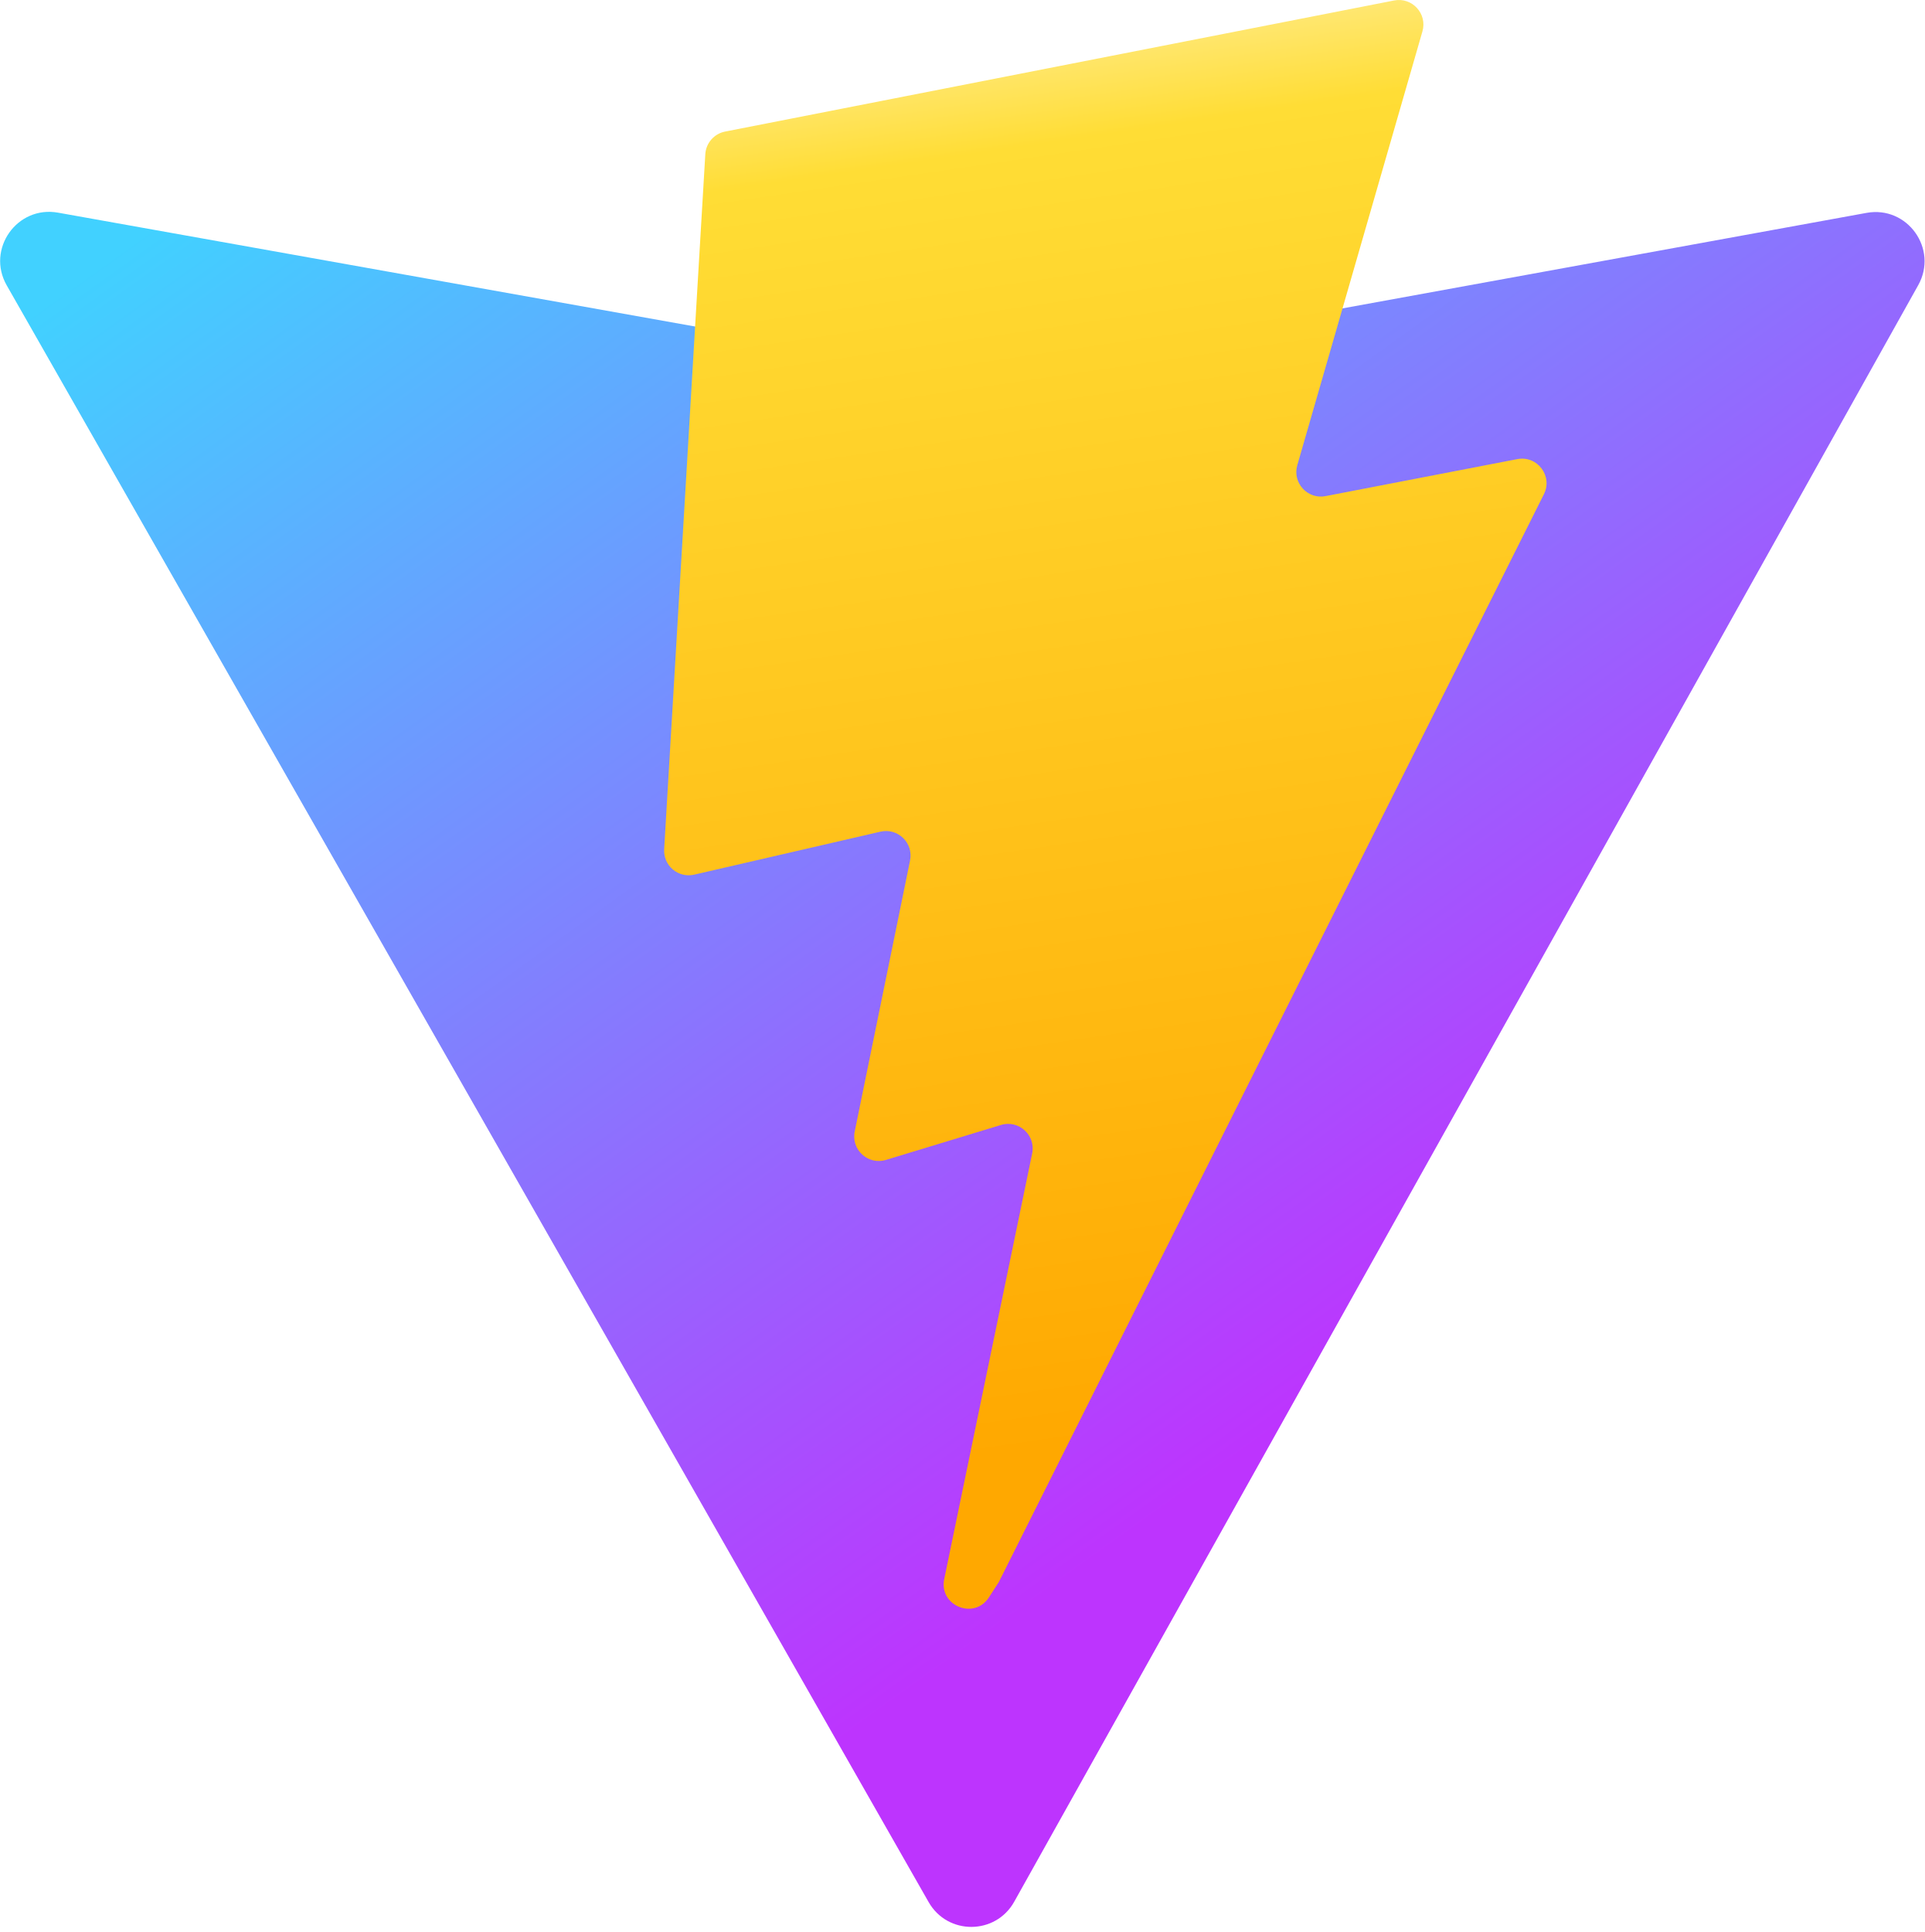
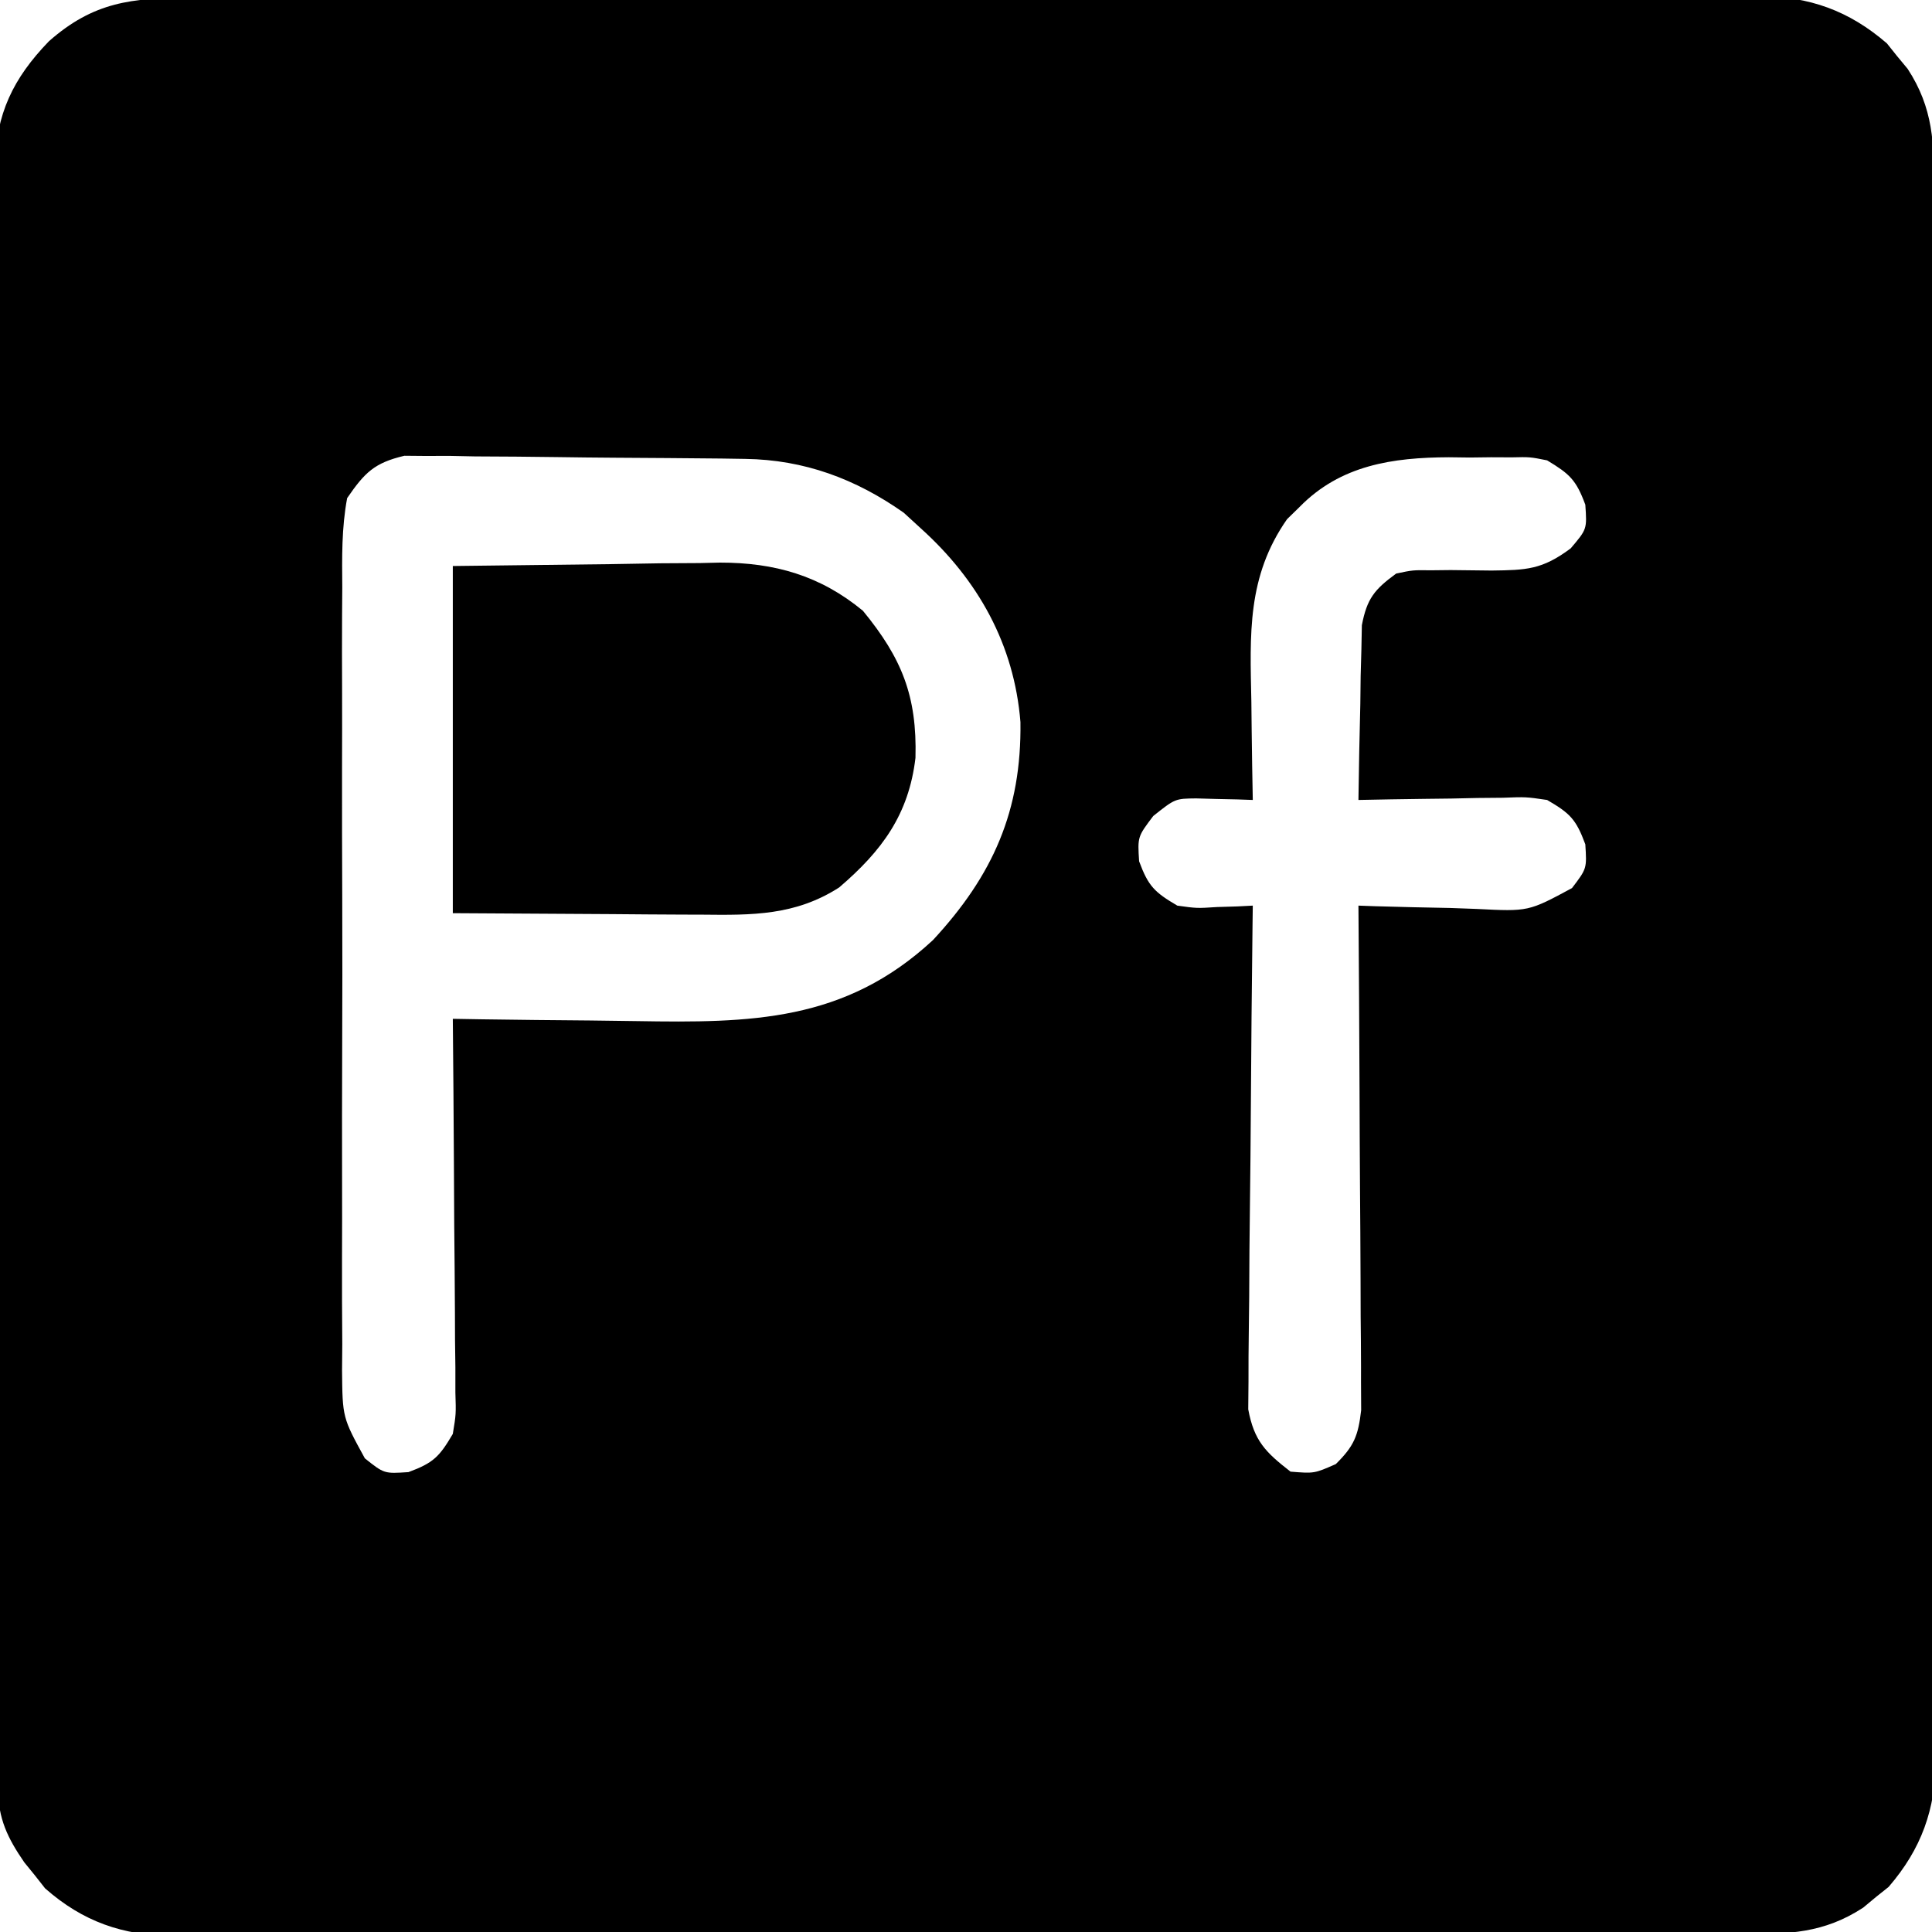
- <svg xmlns="http://www.w3.org/2000/svg" aria-hidden="true" role="img" class="iconify iconify--logos" width="31.88" height="32" preserveAspectRatio="xMidYMid meet" viewBox="0 0 256 257">
-   <defs>
-     <linearGradient id="IconifyId1813088fe1fbc01fb466" x1="-.828%" x2="57.636%" y1="7.652%" y2="78.411%">
-       <stop offset="0%" stop-color="#41D1FF" />
-       <stop offset="100%" stop-color="#BD34FE" />
-     </linearGradient>
-     <linearGradient id="IconifyId1813088fe1fbc01fb467" x1="43.376%" x2="50.316%" y1="2.242%" y2="89.03%">
-       <stop offset="0%" stop-color="#FFEA83" />
-       <stop offset="8.333%" stop-color="#FFDD35" />
-       <stop offset="100%" stop-color="#FFA800" />
-     </linearGradient>
-   </defs>
-   <path fill="url(#IconifyId1813088fe1fbc01fb466)" d="M255.153 37.938L134.897 252.976c-2.483 4.44-8.862 4.466-11.382.048L.875 37.958c-2.746-4.814 1.371-10.646 6.827-9.67l120.385 21.517a6.537 6.537 0 0 0 2.322-.004l117.867-21.483c5.438-.991 9.574 4.796 6.877 9.62Z" />
-   <path fill="url(#IconifyId1813088fe1fbc01fb467)" d="M185.432.063L96.44 17.501a3.268 3.268 0 0 0-2.634 3.014l-5.474 92.456a3.268 3.268 0 0 0 3.997 3.378l24.777-5.718c2.318-.535 4.413 1.507 3.936 3.838l-7.361 36.047c-.495 2.426 1.782 4.5 4.151 3.78l15.304-4.649c2.372-.72 4.652 1.36 4.15 3.788l-11.698 56.621c-.732 3.542 3.979 5.473 5.943 2.437l1.313-2.028l72.516-144.72c1.215-2.423-.88-5.186-3.54-4.672l-25.505 4.922c-2.396.462-4.435-1.77-3.759-4.114l16.646-57.705c.677-2.35-1.37-4.583-3.769-4.113Z" />
+ <svg xmlns="http://www.w3.org/2000/svg" version="1.1" width="256" height="256">
+   <path d="M0 0 C1.37 -0.007 1.37 -0.007 2.768 -0.014 C5.829 -0.026 8.89 -0.025 11.952 -0.023 C14.146 -0.029 16.341 -0.036 18.536 -0.043 C24.499 -0.061 30.461 -0.066 36.424 -0.067 C41.402 -0.069 46.38 -0.076 51.357 -0.083 C62.43 -0.099 73.504 -0.105 84.577 -0.103 C85.241 -0.103 85.905 -0.103 86.59 -0.103 C87.254 -0.103 87.919 -0.103 88.605 -0.103 C99.379 -0.102 110.153 -0.121 120.927 -0.149 C131.996 -0.178 143.066 -0.192 154.136 -0.19 C160.348 -0.19 166.56 -0.195 172.772 -0.217 C178.615 -0.236 184.458 -0.236 190.301 -0.222 C192.444 -0.22 194.587 -0.224 196.73 -0.236 C199.659 -0.252 202.587 -0.242 205.516 -0.227 C206.361 -0.237 207.206 -0.248 208.077 -0.258 C214.708 -0.181 219.915 1.649 224.972 6.014 C225.641 6.851 225.641 6.851 226.324 7.705 C227.016 8.538 227.016 8.538 227.722 9.389 C231.132 14.612 231.238 19.27 231.216 25.319 C231.221 26.232 231.225 27.145 231.23 28.086 C231.242 31.148 231.241 34.209 231.239 37.271 C231.245 39.465 231.252 41.66 231.26 43.854 C231.277 49.817 231.282 55.78 231.283 61.743 C231.285 66.721 231.292 71.698 231.3 76.676 C231.315 87.749 231.321 98.822 231.32 109.896 C231.319 110.56 231.319 111.224 231.319 111.908 C231.319 112.573 231.319 113.238 231.319 113.923 C231.318 124.697 231.337 135.471 231.366 146.245 C231.394 157.315 231.408 168.385 231.406 179.455 C231.406 185.667 231.412 191.879 231.433 198.091 C231.452 203.934 231.452 209.777 231.438 215.62 C231.436 217.763 231.44 219.906 231.452 222.049 C231.468 224.978 231.459 227.906 231.443 230.835 C231.453 231.68 231.464 232.525 231.474 233.395 C231.397 240.027 229.567 245.234 225.203 250.291 C224.644 250.737 224.086 251.183 223.511 251.642 C222.956 252.104 222.4 252.565 221.828 253.041 C216.604 256.451 211.946 256.557 205.897 256.535 C204.527 256.542 204.527 256.542 203.13 256.549 C200.068 256.561 197.007 256.56 193.945 256.558 C191.751 256.564 189.556 256.571 187.362 256.578 C181.399 256.596 175.436 256.601 169.473 256.602 C164.495 256.604 159.518 256.611 154.54 256.618 C143.467 256.634 132.394 256.64 121.32 256.638 C120.656 256.638 119.992 256.638 119.308 256.638 C118.643 256.638 117.978 256.638 117.293 256.638 C106.519 256.637 95.745 256.656 84.971 256.684 C73.901 256.713 62.831 256.726 51.761 256.725 C45.549 256.725 39.338 256.73 33.126 256.751 C27.282 256.771 21.439 256.771 15.596 256.756 C13.453 256.754 11.31 256.759 9.167 256.771 C6.238 256.787 3.31 256.777 0.381 256.762 C-0.464 256.772 -1.309 256.782 -2.179 256.793 C-8.808 256.716 -14.056 254.904 -19.075 250.486 C-19.521 249.919 -19.967 249.352 -20.426 248.767 C-20.888 248.2 -21.349 247.633 -21.825 247.049 C-24.057 243.807 -25.3 241.238 -25.311 237.268 C-25.318 236.478 -25.326 235.687 -25.333 234.873 C-25.33 234.011 -25.328 233.149 -25.326 232.26 C-25.331 231.34 -25.336 230.419 -25.341 229.471 C-25.356 226.378 -25.357 223.286 -25.358 220.194 C-25.365 217.98 -25.374 215.766 -25.383 213.552 C-25.405 207.531 -25.414 201.51 -25.419 195.489 C-25.422 191.728 -25.429 187.967 -25.436 184.206 C-25.455 173.789 -25.472 163.371 -25.475 152.953 C-25.475 152.287 -25.475 151.62 -25.475 150.933 C-25.476 149.582 -25.476 148.231 -25.476 146.88 C-25.477 146.209 -25.477 145.539 -25.477 144.848 C-25.477 143.84 -25.477 143.84 -25.477 142.813 C-25.481 131.935 -25.508 121.058 -25.545 110.18 C-25.583 99.006 -25.602 87.833 -25.603 76.659 C-25.604 70.388 -25.613 64.117 -25.641 57.845 C-25.667 51.945 -25.67 46.046 -25.653 40.146 C-25.652 37.982 -25.658 35.818 -25.674 33.654 C-25.695 30.696 -25.684 27.74 -25.666 24.782 C-25.679 23.929 -25.692 23.076 -25.706 22.197 C-25.611 15.388 -23.304 10.632 -18.573 5.739 C-12.666 0.514 -7.535 -0.027 0 0 Z M20.949 66.267 C20.208 70.222 20.266 74.124 20.302 78.139 C20.293 79.341 20.284 80.543 20.275 81.781 C20.257 85.071 20.261 88.359 20.277 91.649 C20.29 95.095 20.278 98.542 20.27 101.988 C20.261 107.775 20.273 113.562 20.297 119.348 C20.324 126.034 20.315 132.719 20.288 139.404 C20.265 145.15 20.262 150.895 20.275 156.64 C20.283 160.069 20.284 163.498 20.267 166.927 C20.254 170.751 20.274 174.573 20.302 178.396 C20.292 179.53 20.281 180.664 20.271 181.832 C20.332 188.099 20.332 188.099 23.294 193.505 C25.852 195.545 25.852 195.545 29.074 195.33 C32.402 194.1 33.174 193.28 34.949 190.267 C35.38 187.647 35.38 187.647 35.289 184.764 C35.289 183.664 35.289 182.563 35.289 181.429 C35.273 180.246 35.258 179.064 35.242 177.846 C35.235 176.023 35.235 176.023 35.229 174.163 C35.212 170.281 35.174 166.399 35.136 162.517 C35.121 159.886 35.107 157.254 35.095 154.623 C35.062 148.171 35.012 141.719 34.949 135.267 C36.224 135.288 37.499 135.309 38.813 135.331 C43.59 135.404 48.366 135.449 53.143 135.487 C55.202 135.507 57.261 135.534 59.32 135.569 C74.419 135.818 86.893 135.676 98.574 124.83 C106.529 116.246 110.321 107.692 110.163 95.951 C109.34 85.662 104.547 77.106 96.949 70.267 C96.206 69.587 95.464 68.906 94.699 68.205 C88.322 63.713 81.497 61.184 73.709 61.075 C72.664 61.058 71.619 61.042 70.543 61.026 C65.788 60.981 61.033 60.94 56.278 60.917 C53.768 60.901 51.259 60.873 48.75 60.835 C45.13 60.781 41.511 60.759 37.89 60.744 C36.769 60.721 35.648 60.699 34.493 60.675 C33.445 60.678 32.398 60.681 31.318 60.684 C30.4 60.676 29.481 60.668 28.535 60.659 C24.55 61.596 23.277 62.883 20.949 66.267 Z M147.136 67.455 C146.593 67.985 146.051 68.515 145.492 69.06 C140.168 76.675 140.577 84.302 140.761 93.267 C140.775 94.519 140.788 95.771 140.802 97.06 C140.837 100.13 140.887 103.198 140.949 106.267 C140.264 106.243 139.579 106.218 138.873 106.193 C137.974 106.174 137.074 106.154 136.148 106.135 C134.811 106.098 134.811 106.098 133.447 106.06 C130.66 106.088 130.66 106.088 127.761 108.392 C125.682 111.142 125.682 111.142 125.886 114.392 C127.114 117.714 127.943 118.497 130.949 120.267 C133.537 120.628 133.537 120.628 136.199 120.455 C137.091 120.428 137.983 120.401 138.902 120.373 C139.915 120.321 139.915 120.321 140.949 120.267 C140.932 121.566 140.932 121.566 140.915 122.891 C140.815 131.057 140.739 139.223 140.69 147.389 C140.664 151.587 140.628 155.785 140.571 159.983 C140.517 164.035 140.487 168.087 140.474 172.14 C140.465 173.685 140.447 175.23 140.42 176.775 C140.384 178.942 140.379 181.107 140.381 183.274 C140.37 184.506 140.359 185.739 140.347 187.009 C141.119 191.191 142.631 192.689 145.949 195.267 C149.096 195.521 149.096 195.521 151.949 194.267 C154.36 191.888 154.919 190.526 155.309 187.129 C155.303 185.894 155.296 184.66 155.289 183.388 C155.29 182.704 155.29 182.021 155.291 181.317 C155.288 179.066 155.265 176.815 155.242 174.564 C155.236 173.001 155.232 171.437 155.229 169.873 C155.217 165.763 155.188 161.653 155.155 157.543 C155.124 153.347 155.11 149.151 155.095 144.955 C155.063 136.726 155.012 128.497 154.949 120.267 C156.045 120.307 156.045 120.307 157.164 120.347 C160.488 120.451 163.811 120.516 167.136 120.58 C168.862 120.643 168.862 120.643 170.622 120.707 C177.476 121.055 177.476 121.055 183.246 117.943 C185.218 115.356 185.218 115.356 185.011 112.142 C183.778 108.806 182.98 108.032 179.949 106.267 C177.147 105.856 177.147 105.856 174.089 105.974 C172.974 105.984 171.859 105.994 170.71 106.004 C169.552 106.029 168.393 106.054 167.199 106.08 C165.437 106.1 165.437 106.1 163.64 106.121 C160.742 106.156 157.846 106.206 154.949 106.267 C155 102.016 155.096 97.767 155.199 93.517 C155.22 91.708 155.22 91.708 155.242 89.861 C155.274 88.701 155.306 87.541 155.339 86.346 C155.36 85.277 155.381 84.209 155.403 83.108 C156.081 79.579 157.069 78.377 159.949 76.267 C162.159 75.801 162.159 75.801 164.538 75.834 C165.839 75.819 165.839 75.819 167.165 75.805 C168.975 75.821 170.785 75.842 172.595 75.867 C177.187 75.809 179.293 75.758 183.074 72.928 C185.238 70.384 185.238 70.384 185.011 67.142 C183.787 63.83 182.921 63.063 179.949 61.267 C177.673 60.812 177.673 60.812 175.246 60.869 C174.347 60.865 173.449 60.861 172.523 60.857 C171.591 60.869 170.659 60.88 169.699 60.892 C168.782 60.881 167.866 60.869 166.921 60.857 C159.498 60.889 152.576 61.882 147.136 67.455 Z " fill="#000000" transform="translate(25.05135,-0.2674255)" />
+   <path d="M0 0 C6.909 -0.083 13.819 -0.165 20.938 -0.25 C23.1 -0.286 25.263 -0.323 27.492 -0.36 C29.233 -0.372 30.974 -0.382 32.715 -0.391 C33.597 -0.411 34.48 -0.432 35.389 -0.453 C42.641 -0.457 48.679 1.261 54.34 5.93 C59.489 12.199 61.526 17.232 61.305 25.414 C60.416 32.954 56.848 37.75 51.195 42.59 C45.386 46.322 39.67 46.271 33.008 46.195 C32.169 46.193 31.329 46.191 30.465 46.189 C27.351 46.179 24.238 46.151 21.125 46.125 C14.154 46.084 7.183 46.042 0 46 C0 30.82 0 15.64 0 0 Z " fill="#000000" transform="translate(60,75)" />
</svg>
